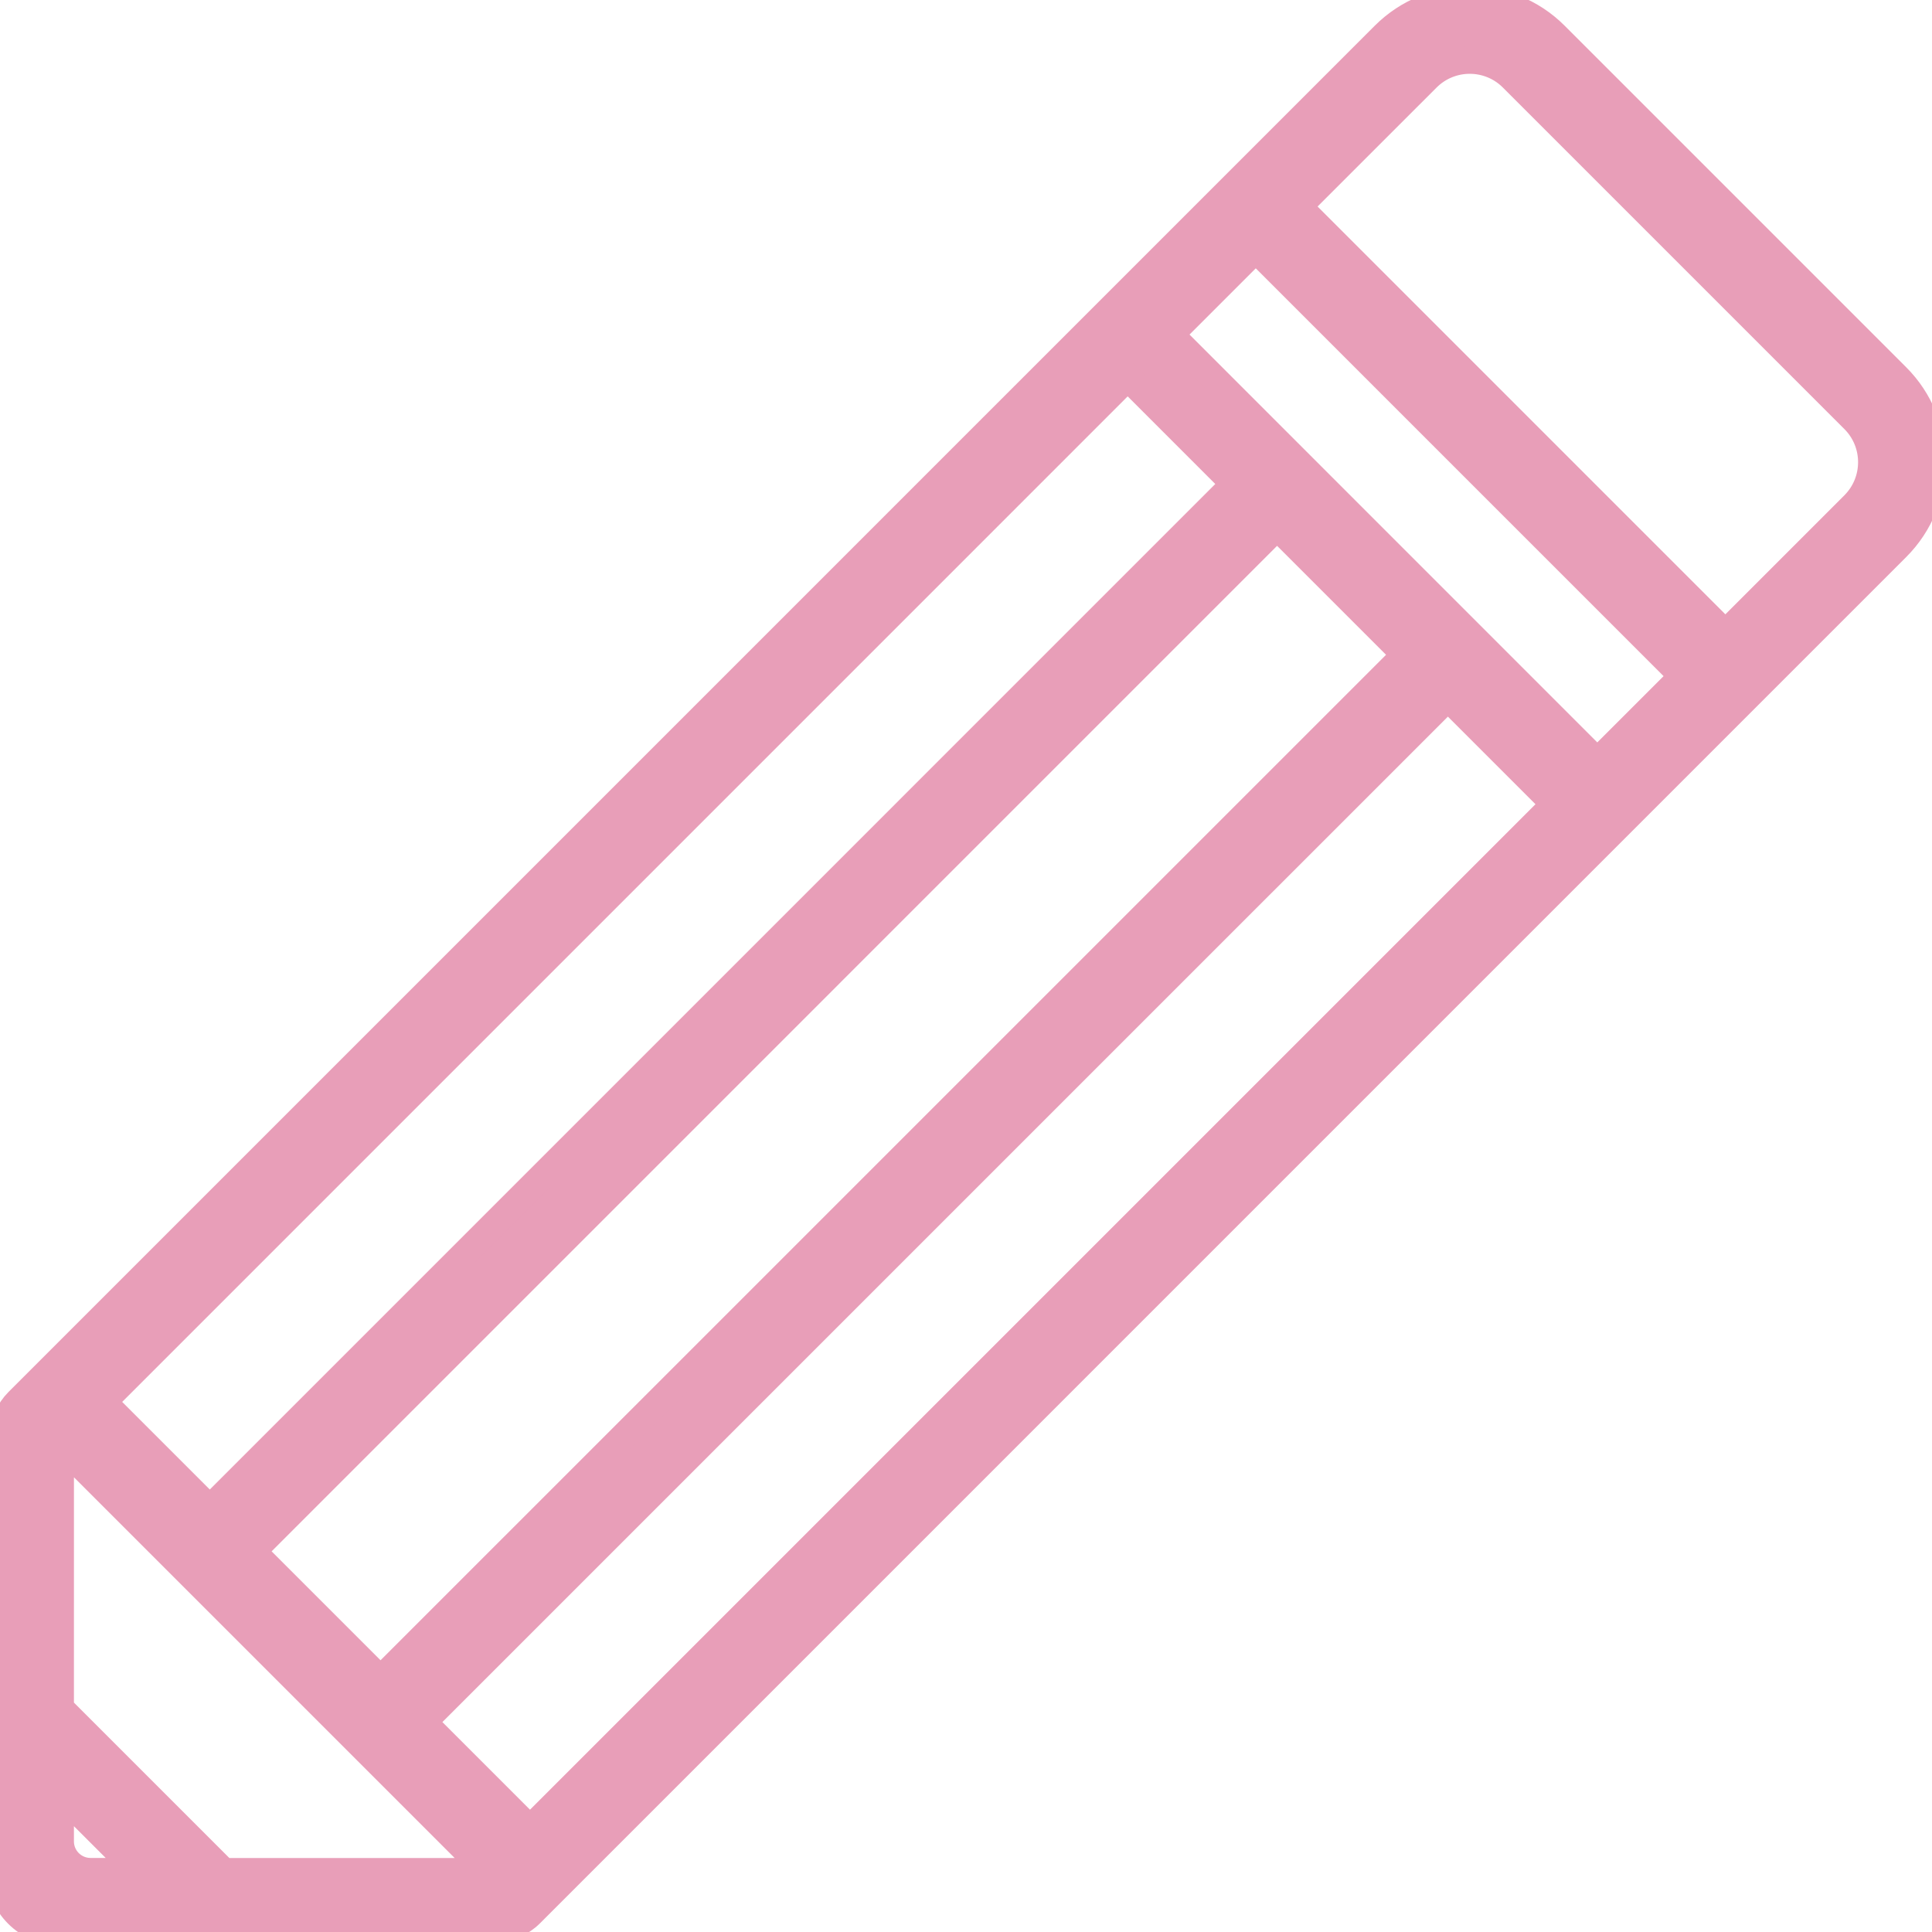
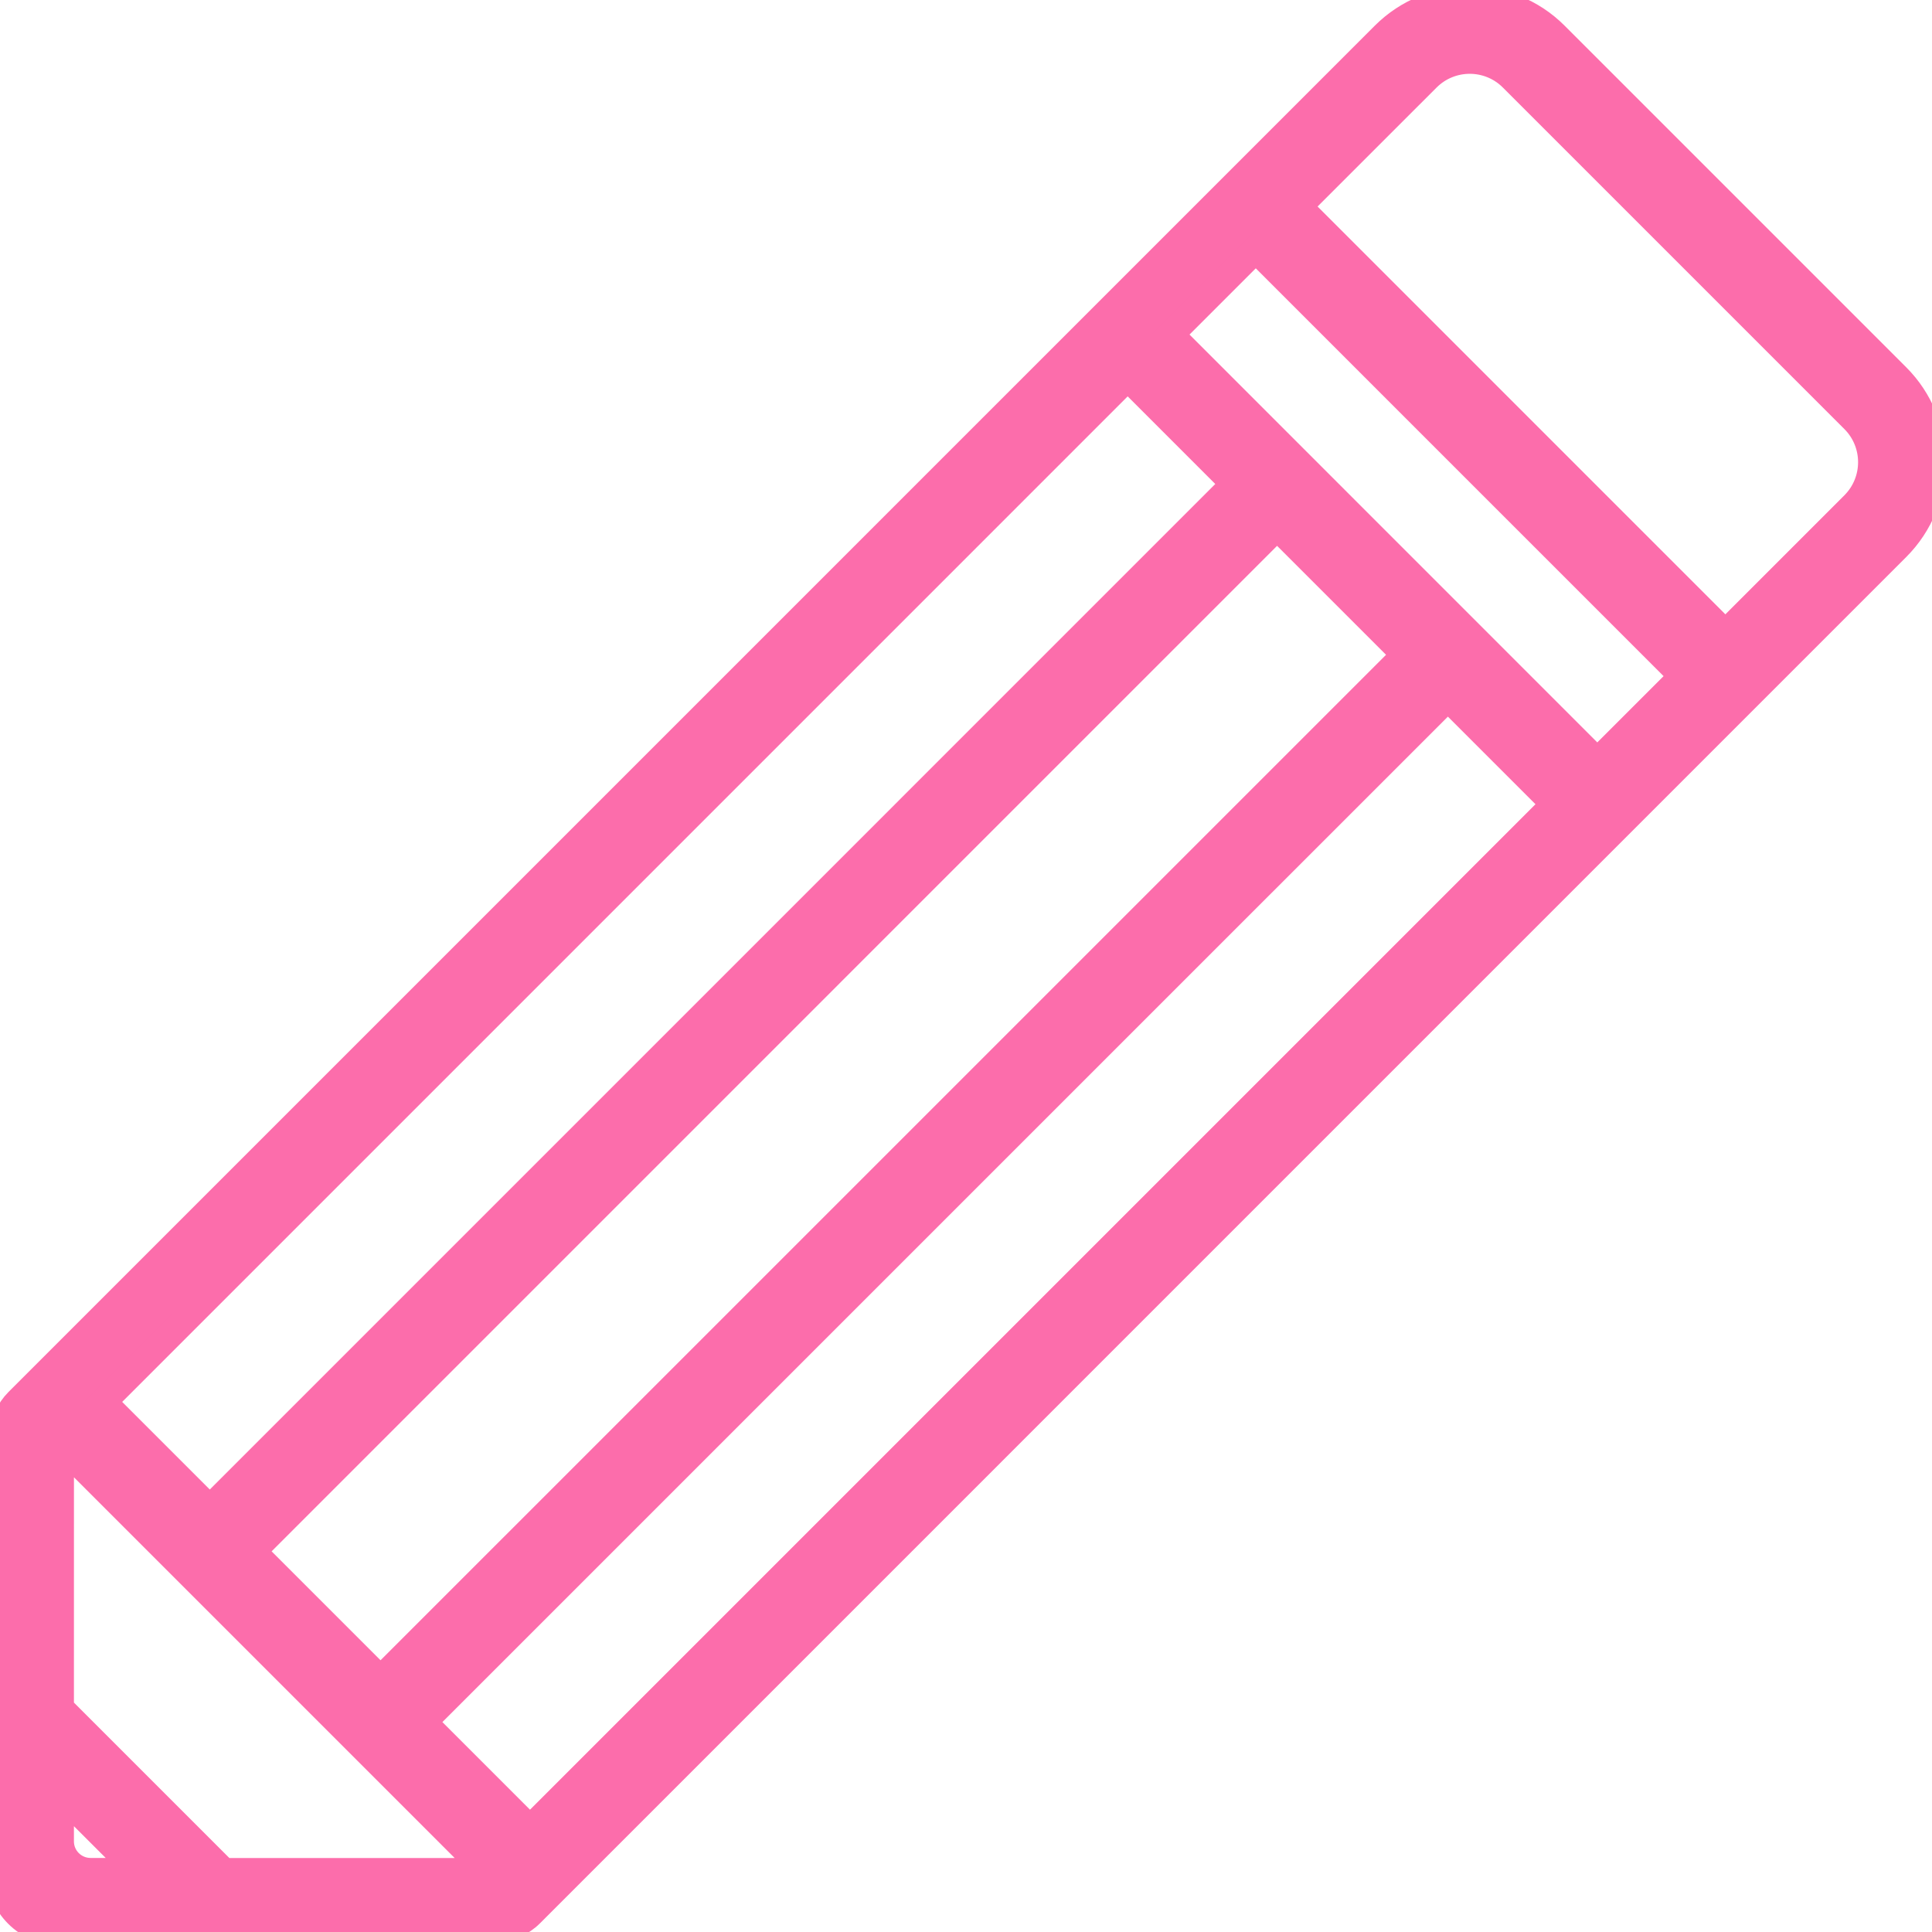
- <svg xmlns="http://www.w3.org/2000/svg" version="1.0" id="Layer_1" width="800px" height="800px" viewBox="0 0 64 64" enable-background="new 0 0 64 64" xml:space="preserve" fill="#E89EB8" stroke="#E89EB8" stroke-width="0.896">
+ <svg xmlns="http://www.w3.org/2000/svg" version="1.0" id="Layer_1" width="800px" height="800px" viewBox="0 0 64 64" enable-background="new 0 0 64 64" xml:space="preserve" fill="#fc6dab" stroke="#fc6dab" stroke-width="0.896">
  <g id="SVGRepo_bgCarrier" stroke-width="0" />
  <g id="SVGRepo_tracerCarrier" stroke-linecap="round" stroke-linejoin="round" />
  <g id="SVGRepo_iconCarrier">
-     <path fill="#E89EB8" d="M62.828,12.482L51.514,1.168c-1.562-1.562-4.093-1.562-5.657,0.001c0,0-44.646,44.646-45.255,45.255 C-0.006,47.031,0,47.996,0,47.996l0.001,13.999c0,1.105,0.896,2,1.999,2.001h4.99c0.003,0,9.01,0,9.01,0s0.963,0.008,1.572-0.602 s45.256-45.257,45.256-45.257C64.392,16.575,64.392,14.046,62.828,12.482z M37.356,12.497l3.535,3.536L6.95,49.976l-3.536-3.536 L37.356,12.497z M8.364,51.39l33.941-33.942l4.243,4.243L12.606,55.632L8.364,51.39z M3.001,61.995c-0.553,0-1.001-0.446-1-0.999 v-1.583l2.582,2.582H3.001z M7.411,61.996l-5.41-5.41l0.001-8.73l14.141,14.141H7.411z M17.557,60.582l-3.536-3.536l33.942-33.94 l3.535,3.535L17.557,60.582z M52.912,25.227L38.771,11.083l2.828-2.828l14.143,14.143L52.912,25.227z M61.414,16.725l-4.259,4.259 L43.013,6.841l4.258-4.257c0.782-0.782,2.049-0.782,2.829-0.002l11.314,11.314C62.195,14.678,62.194,15.943,61.414,16.725z" />
+     <path fill="#fc6dab" d="M62.828,12.482L51.514,1.168c-1.562-1.562-4.093-1.562-5.657,0.001c0,0-44.646,44.646-45.255,45.255 C-0.006,47.031,0,47.996,0,47.996l0.001,13.999c0,1.105,0.896,2,1.999,2.001h4.99c0.003,0,9.01,0,9.01,0s0.963,0.008,1.572-0.602 s45.256-45.257,45.256-45.257C64.392,16.575,64.392,14.046,62.828,12.482z M37.356,12.497l3.535,3.536L6.95,49.976l-3.536-3.536 L37.356,12.497z M8.364,51.39l33.941-33.942l4.243,4.243L12.606,55.632L8.364,51.39z M3.001,61.995c-0.553,0-1.001-0.446-1-0.999 v-1.583l2.582,2.582H3.001z M7.411,61.996l-5.41-5.41l0.001-8.73l14.141,14.141H7.411z M17.557,60.582l-3.536-3.536l33.942-33.94 l3.535,3.535L17.557,60.582z M52.912,25.227L38.771,11.083l2.828-2.828l14.143,14.143L52.912,25.227z M61.414,16.725l-4.259,4.259 L43.013,6.841l4.258-4.257c0.782-0.782,2.049-0.782,2.829-0.002l11.314,11.314C62.195,14.678,62.194,15.943,61.414,16.725z" />
  </g>
</svg>
